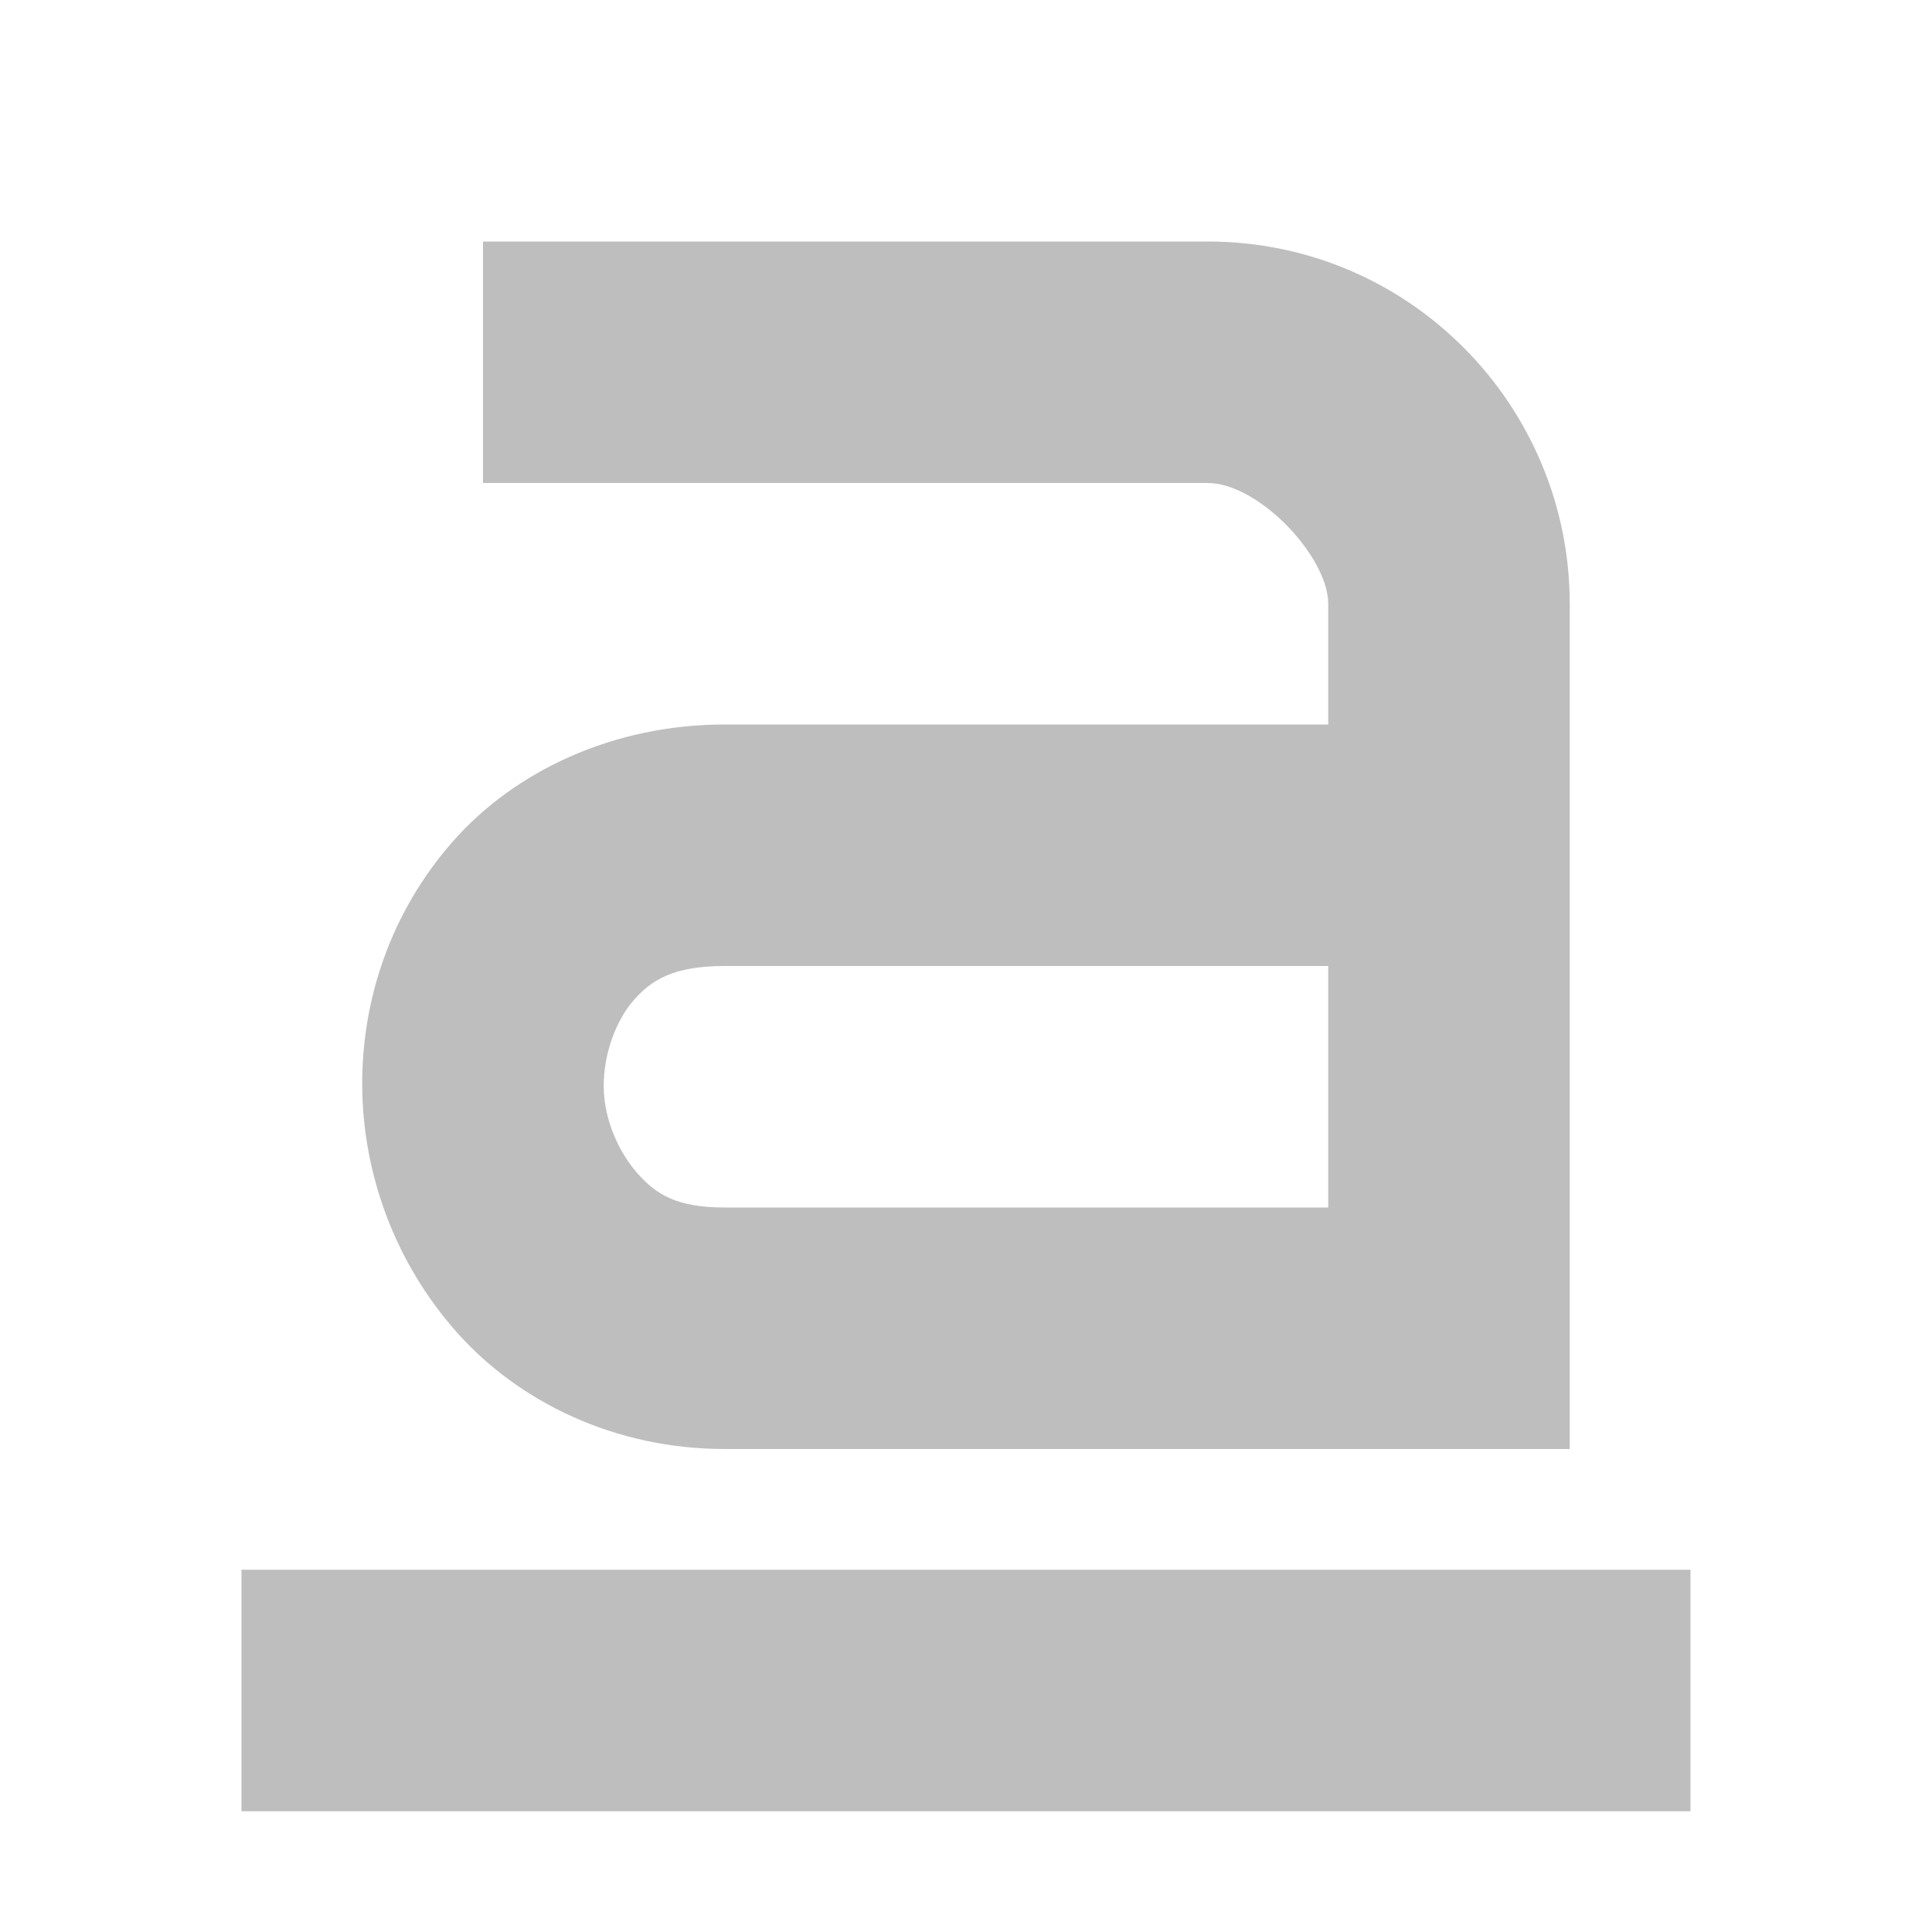
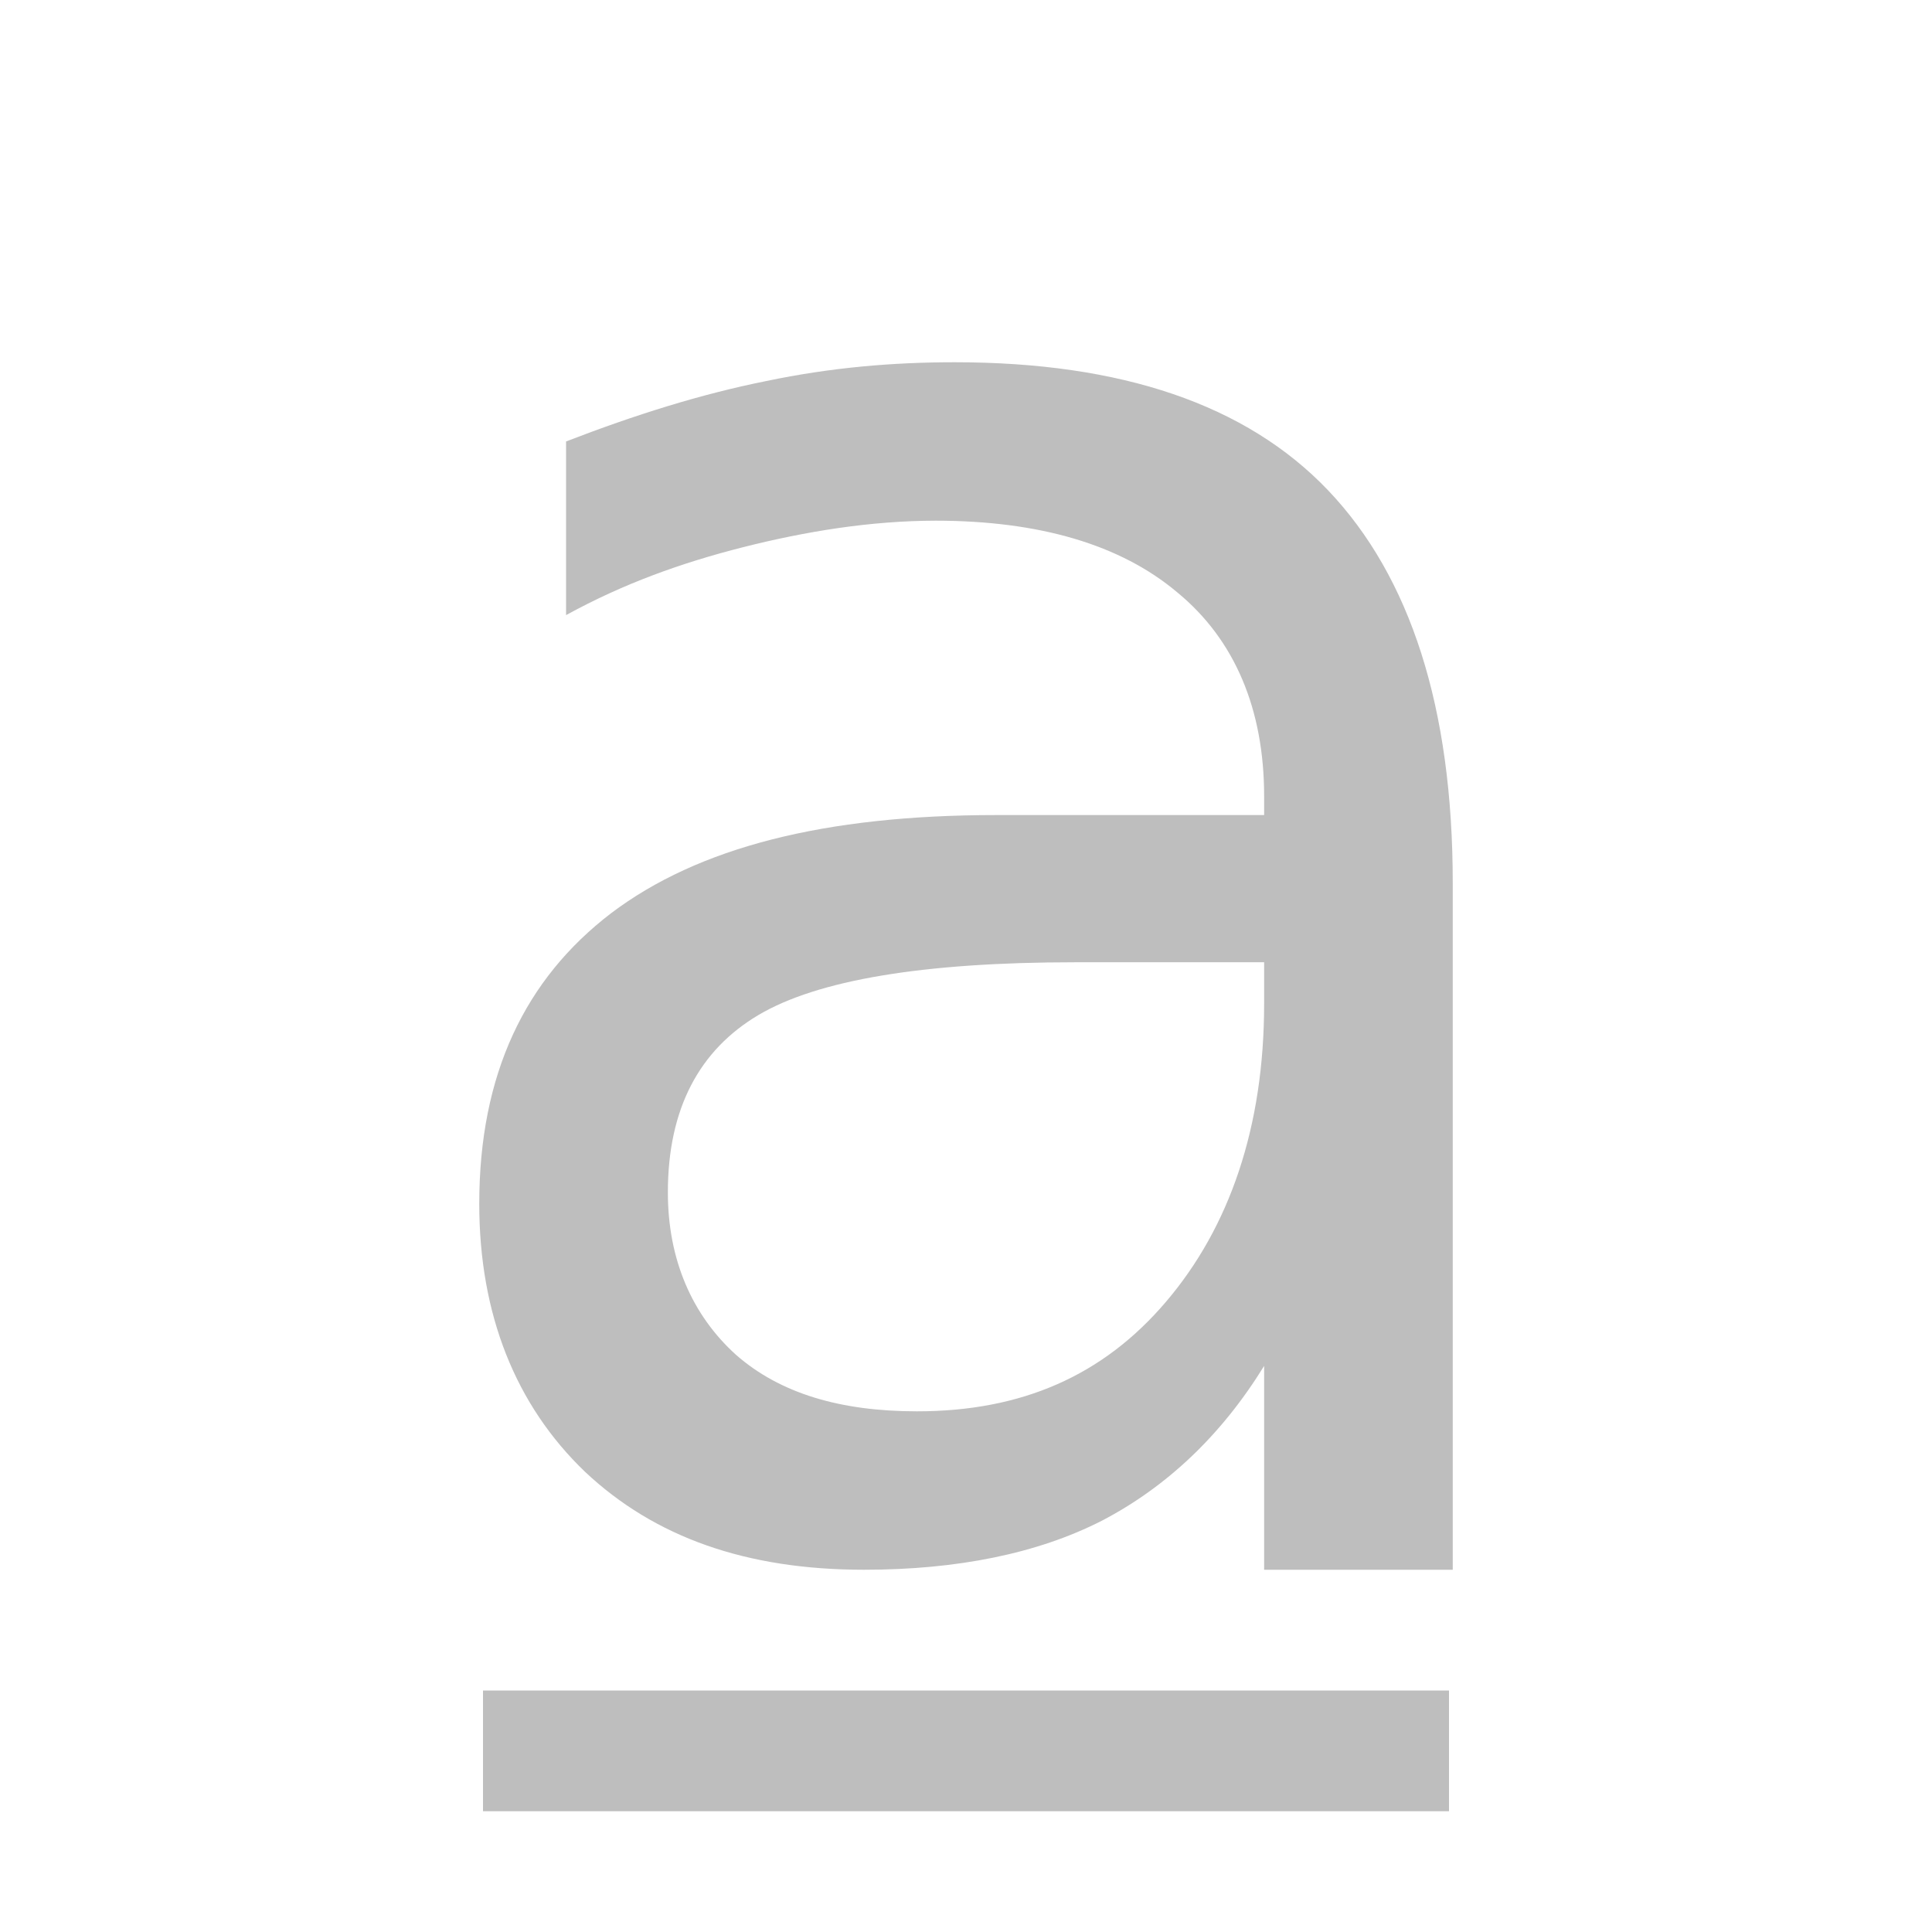
- <svg xmlns="http://www.w3.org/2000/svg" id="svg7384" version="1.1" height="16" width="16">
-   <defs id="defs7386" />
-   <g transform="translate(-180.0002,-706)" id="layer9" style="display:inline" />
-   <g transform="translate(-180.0002,-706)" id="layer10" />
-   <g transform="translate(-180.0002,-706)" id="layer11" />
-   <g transform="translate(-180.0002,-706)" id="layer12">
-     <path d="m 184,708 0,2 6,0 c 0.428,0 1,0.614 1,1 l 0,1 -5,0 c -0.919,0 -1.736,0.384 -2.25,0.969 -0.514,0.585 -0.756,1.311 -0.75,2.031 0.006,0.721 0.269,1.453 0.781,2.031 C 184.294,717.61 185.092,718 186,718 l 6,0 1,0 0,-1 0,-6 c 0,-1.634 -1.32,-3 -3,-3 l -6,0 z m 2,6 5,0 0,2 -5,0 c -0.398,0 -0.567,-0.11 -0.719,-0.281 C 185.129,715.547 185.002,715.279 185,715 c -0.002,-0.279 0.105,-0.554 0.25,-0.719 C 185.395,714.116 185.578,714 186,714 z" id="path11643-3-2" style="font-size:medium;font-style:normal;font-variant:normal;font-weight:normal;font-stretch:normal;text-indent:0;text-align:start;text-decoration:none;line-height:normal;letter-spacing:normal;word-spacing:normal;text-transform:none;direction:ltr;block-progression:tb;writing-mode:lr-tb;text-anchor:start;baseline-shift:baseline;color:#000000;fill:#bebebe;fill-opacity:1;stroke:none;stroke-width:2;marker:none;visibility:visible;display:inline;overflow:visible;enable-background:accumulate;font-family:Sans;-inkscape-font-specification:Sans" />
-     <path d="m 182,719 0,2 12,0 0,-2 -12,0 z" id="path5100" style="font-size:medium;font-style:normal;font-variant:normal;font-weight:normal;font-stretch:normal;text-indent:0;text-align:start;text-decoration:none;line-height:normal;letter-spacing:normal;word-spacing:normal;text-transform:none;direction:ltr;block-progression:tb;writing-mode:lr-tb;text-anchor:start;baseline-shift:baseline;color:#000000;fill:#bebebe;fill-opacity:1;stroke:none;stroke-width:2;marker:none;visibility:visible;display:inline;overflow:visible;enable-background:accumulate;font-family:Sans;-inkscape-font-specification:Sans" />
+ <svg xmlns="http://www.w3.org/2000/svg" xmlns:xlink="http://www.w3.org/1999/xlink" width="16" height="16" id="svg2" version="1.0" style="display:inline">
+   <defs id="defs4">
+     <linearGradient id="StandardGradient" gradientTransform="matrix(0.8222562,0,0,0.8222562,-1.508452,-0.5995615)" x1="10.71" y1="1.996" x2="10.71" y2="18.974" gradientUnits="userSpaceOnUse">
+       <stop style="stop-color:#000000;stop-opacity:0.863;" offset="0" id="stop3277" />
+       <stop style="stop-color:#000000;stop-opacity:0.471;" offset="1" id="stop3279" />
+     </linearGradient>
+     <linearGradient xlink:href="#StandardGradient" id="linearGradient3620" gradientUnits="userSpaceOnUse" gradientTransform="matrix(0.8222562,0,0,0.8222562,-21.50845,-0.5995615)" x1="10.71" y1="1.996" x2="10.71" y2="18.974" />
+     <clipPath clipPathUnits="userSpaceOnUse" id="clipPath3627">
+       <path style="fill:#ff00ff;fill-opacity:1;stroke:none" d="m -20,0 0,16 16,0 0,-16 -16,0 z m 5.938,1 c 1.265,-1e-8 2.535,0.476 3.5,1.438 1.682,1.676 1.907,4.247 0.656,6.156 0.016,0.325 0.07,0.877 0.281,1.062 0.288,0.253 0.967,-0.111 1.406,0.375 l 3.031,3.062 c 0,0 0.595,0.565 -0.281,1.438 -0.876,0.873 -1.438,0.281 -1.438,0.281 L -9.938,11.719 c -0.487,-0.438 -0.121,-1.088 -0.375,-1.375 -0.187,-0.211 -0.737,-0.265 -1.062,-0.281 -1.916,1.246 -4.506,1.019 -6.188,-0.656 -1.929,-1.922 -1.929,-5.047 0,-6.969 C -16.598,1.476 -15.328,1 -14.062,1 z m 0.031,1.656 c -0.909,10e-8 -1.747,0.343 -2.344,0.938 -0.596,0.594 -0.969,1.438 -0.969,2.344 0,1.812 1.494,3.281 3.312,3.281 1.819,0 3.281,-1.469 3.281,-3.281 0,-1.812 -1.462,-3.281 -3.281,-3.281 z" id="path3629" />
+     </clipPath>
+     <linearGradient xlink:href="#StandardGradient" id="linearGradient3623" x1="9" y1="4" x2="9" y2="14.05" gradientUnits="userSpaceOnUse" />
+     <linearGradient xlink:href="#StandardGradient" id="linearGradient3628" gradientUnits="userSpaceOnUse" x1="9" y1="4" x2="9" y2="14.05" />
+     <linearGradient xlink:href="#StandardGradient" id="linearGradient3630" gradientUnits="userSpaceOnUse" x1="9" y1="4" x2="9" y2="14.05" />
+     <linearGradient xlink:href="#StandardGradient" id="linearGradient3633" gradientUnits="userSpaceOnUse" x1="9" y1="4" x2="9" y2="14.05" />
+     <linearGradient xlink:href="#StandardGradient" id="linearGradient3639" gradientUnits="userSpaceOnUse" x1="9" y1="4" x2="9" y2="14.05" gradientTransform="translate(0,1)" />
+     <linearGradient xlink:href="#StandardGradient" id="linearGradient3641" gradientUnits="userSpaceOnUse" x1="9" y1="4" x2="9" y2="14.05" />
+     <linearGradient xlink:href="#StandardGradient" id="linearGradient3646" gradientUnits="userSpaceOnUse" x1="9" y1="4" x2="9" y2="14.05" gradientTransform="translate(0,1)" />
+     <linearGradient xlink:href="#StandardGradient" id="linearGradient3650" gradientUnits="userSpaceOnUse" x1="9" y1="4" x2="9" y2="14.05" />
+     <linearGradient xlink:href="#StandardGradient" id="linearGradient3655" gradientUnits="userSpaceOnUse" x1="9" y1="4" x2="9" y2="14.05" gradientTransform="translate(-20,0)" />
+     <clipPath clipPathUnits="userSpaceOnUse" id="clipPath3662">
+       <path style="fill:#ff00ff;fill-opacity:1;stroke:none" d="m -20,0 0,16 16,0 0,-16 -16,0 z m 7.969,4 c 1.718,9.7e-6 2.928,0.351 3.688,1.031 0.765,0.675 1.156,1.756 1.156,3.281 l 0,5.688 -3.062,0 0,-1.656 c -0.408,0.578 -0.865,0.984 -1.375,1.25 C -12.135,13.855 -12.769,14 -13.5,14 c -0.986,0 -1.788,-0.271 -2.406,-0.844 -0.612,-0.578 -0.906,-1.332 -0.906,-2.25 -1e-6,-1.117 0.391,-1.947 1.156,-2.469 0.771,-0.522 1.981,-0.781 3.625,-0.781 l 1.781,0 0,-0.25 c -7e-6,-0.482 -0.183,-0.81 -0.562,-1.031 -0.38,-0.227 -0.976,-0.344 -1.781,-0.344 -0.652,7.7e-6 -1.251,0.057 -1.812,0.188 -0.561,0.13 -1.081,0.333 -1.562,0.594 l 0,-2.312 c 0.652,-0.159 1.28,-0.296 1.938,-0.375 0.658,-0.085 1.342,-0.125 2,-0.125 z m 0.188,5.469 c -0.635,4.3e-6 -1.114,0.097 -1.438,0.312 -0.317,0.215 -0.469,0.549 -0.469,0.969 -4e-6,0.385 0.12,0.685 0.375,0.906 0.261,0.215 0.635,0.313 1.094,0.312 0.573,2e-6 1.046,-0.186 1.438,-0.594 0.391,-0.414 0.594,-0.945 0.594,-1.562 l 0,-0.344 -1.594,0 z" id="path3664" />
+     </clipPath>
+     <linearGradient xlink:href="#StandardGradient" id="linearGradient3649" gradientUnits="userSpaceOnUse" x1="9" y1="3" x2="9" y2="15.042" gradientTransform="translate(0,1)" />
+     <linearGradient xlink:href="#StandardGradient" id="linearGradient3651" gradientUnits="userSpaceOnUse" x1="9" y1="3" x2="9" y2="15.042" />
+     <linearGradient xlink:href="#StandardGradient" id="linearGradient3656" gradientUnits="userSpaceOnUse" x1="9" y1="3" x2="9" y2="15.042" gradientTransform="translate(0,1)" />
+     <linearGradient xlink:href="#StandardGradient" id="linearGradient3660" gradientUnits="userSpaceOnUse" x1="9" y1="3" x2="9" y2="15.042" />
+     <linearGradient xlink:href="#StandardGradient" id="linearGradient3664" gradientUnits="userSpaceOnUse" x1="9" y1="3" x2="9" y2="15.042" gradientTransform="translate(0,1)" />
+     <linearGradient xlink:href="#StandardGradient" id="linearGradient3668" gradientUnits="userSpaceOnUse" x1="9" y1="3" x2="9" y2="15.042" />
+     <linearGradient xlink:href="#StandardGradient" id="linearGradient3673" gradientUnits="userSpaceOnUse" x1="9" y1="3" x2="9" y2="15.042" gradientTransform="translate(-20,0)" />
+     <clipPath clipPathUnits="userSpaceOnUse" id="clipPath3680">
+       <path style="fill:#ff00ff;fill-opacity:1;stroke:none" d="m -20,0 0,16 16,0 0,-16 -16,0 z m 7.906,3 c 1.378,9.7e-6 2.413,0.348 3.094,1.062 0.68,0.714 1.031,1.799 1.031,3.25 l 0,5.688 -1.562,0 0,-1.688 C -9.888,11.891 -10.342,12.316 -10.875,12.594 -11.408,12.866 -12.073,13 -12.844,13 c -0.975,0 -1.734,-0.268 -2.312,-0.812 -0.573,-0.55 -0.875,-1.3 -0.875,-2.219 -1e-6,-1.071 0.379,-1.862 1.094,-2.406 0.72,-0.544 1.765,-0.812 3.188,-0.812 l 2.219,0 0,-0.156 c -8e-6,-0.72 -0.243,-1.296 -0.719,-1.688 -0.471,-0.397 -1.144,-0.594 -2,-0.594 -0.544,8.4e-6 -1.078,0.088 -1.594,0.219 -0.516,0.13 -0.993,0.302 -1.469,0.562 l 0,-1.438 c 0.573,-0.221 1.118,-0.392 1.656,-0.5 0.539,-0.113 1.052,-0.156 1.562,-0.156 z m 1,4.969 c -1.264,4.8e-6 -2.137,0.148 -2.625,0.438 -0.488,0.289 -0.75,0.771 -0.75,1.469 -3e-6,0.556 0.2,1.015 0.562,1.344 0.368,0.323 0.871,0.469 1.5,0.469 0.867,10e-7 1.541,-0.294 2.062,-0.906 0.527,-0.618 0.812,-1.448 0.812,-2.469 l 0,-0.344 -1.562,0 z M -16,14 l 8,0 0,1 -8,0 0,-1 z" id="path3682" />
+     </clipPath>
+     <linearGradient xlink:href="#StandardGradient" id="linearGradient3294" gradientUnits="userSpaceOnUse" x1="9" y1="3" x2="9" y2="15.042" />
+     <linearGradient xlink:href="#StandardGradient" id="linearGradient3298" gradientUnits="userSpaceOnUse" x1="9" y1="3" x2="9" y2="15.042" />
+   </defs>
+   <g style="display:inline" id="layer1">
+     <path style="font-size:17.415px;font-style:normal;font-variant:normal;font-weight:normal;font-stretch:normal;text-align:start;line-height:125%;writing-mode:lr-tb;text-anchor:start;fill:#bebebe;fill-opacity:1;stroke:none;font-family:Sans;-inkscape-font-specification:Sans" d="M 7.906 3 C 7.396 3 6.882 3.043 6.344 3.156 C 5.805 3.264 5.26 3.435 4.688 3.656 L 4.688 5.094 C 5.164 4.833 5.64 4.662 6.156 4.531 C 6.672 4.401 7.206 4.313 7.75 4.312 C 8.606 4.313 9.279 4.509 9.75 4.906 C 10.226 5.297 10.469 5.874 10.469 6.594 L 10.469 6.75 L 8.25 6.75 C 6.827 6.75 5.782 7.018 5.062 7.562 C 4.348 8.107 3.969 8.897 3.969 9.969 C 3.969 10.887 4.271 11.638 4.844 12.188 C 5.422 12.732 6.181 13 7.156 13 C 7.927 13 8.592 12.866 9.125 12.594 C 9.658 12.316 10.112 11.891 10.469 11.312 L 10.469 13 L 12.031 13 L 12.031 7.312 C 12.031 5.861 11.68 4.777 11 4.062 C 10.32 3.348 9.284 3 7.906 3 z M 8.906 7.969 L 10.469 7.969 L 10.469 8.312 C 10.469 9.333 10.183 10.163 9.656 10.781 C 9.135 11.393 8.461 11.688 7.594 11.688 C 6.964 11.688 6.462 11.542 6.094 11.219 C 5.731 10.89 5.531 10.431 5.531 9.875 C 5.531 9.178 5.794 8.695 6.281 8.406 C 6.769 8.117 7.642 7.969 8.906 7.969 z M 4 14 L 4 15 L 12 15 L 12 14 L 4 14 z " id="path3631" />
  </g>
-   <g transform="translate(-180.0002,-706)" id="layer13" />
-   <g transform="translate(-180.0002,-706)" id="layer14" />
-   <g transform="translate(-180.0002,-706)" id="layer15" style="display:inline" />
-   <g transform="translate(-180.0002,-706)" id="g4953" style="display:inline" />
</svg>
